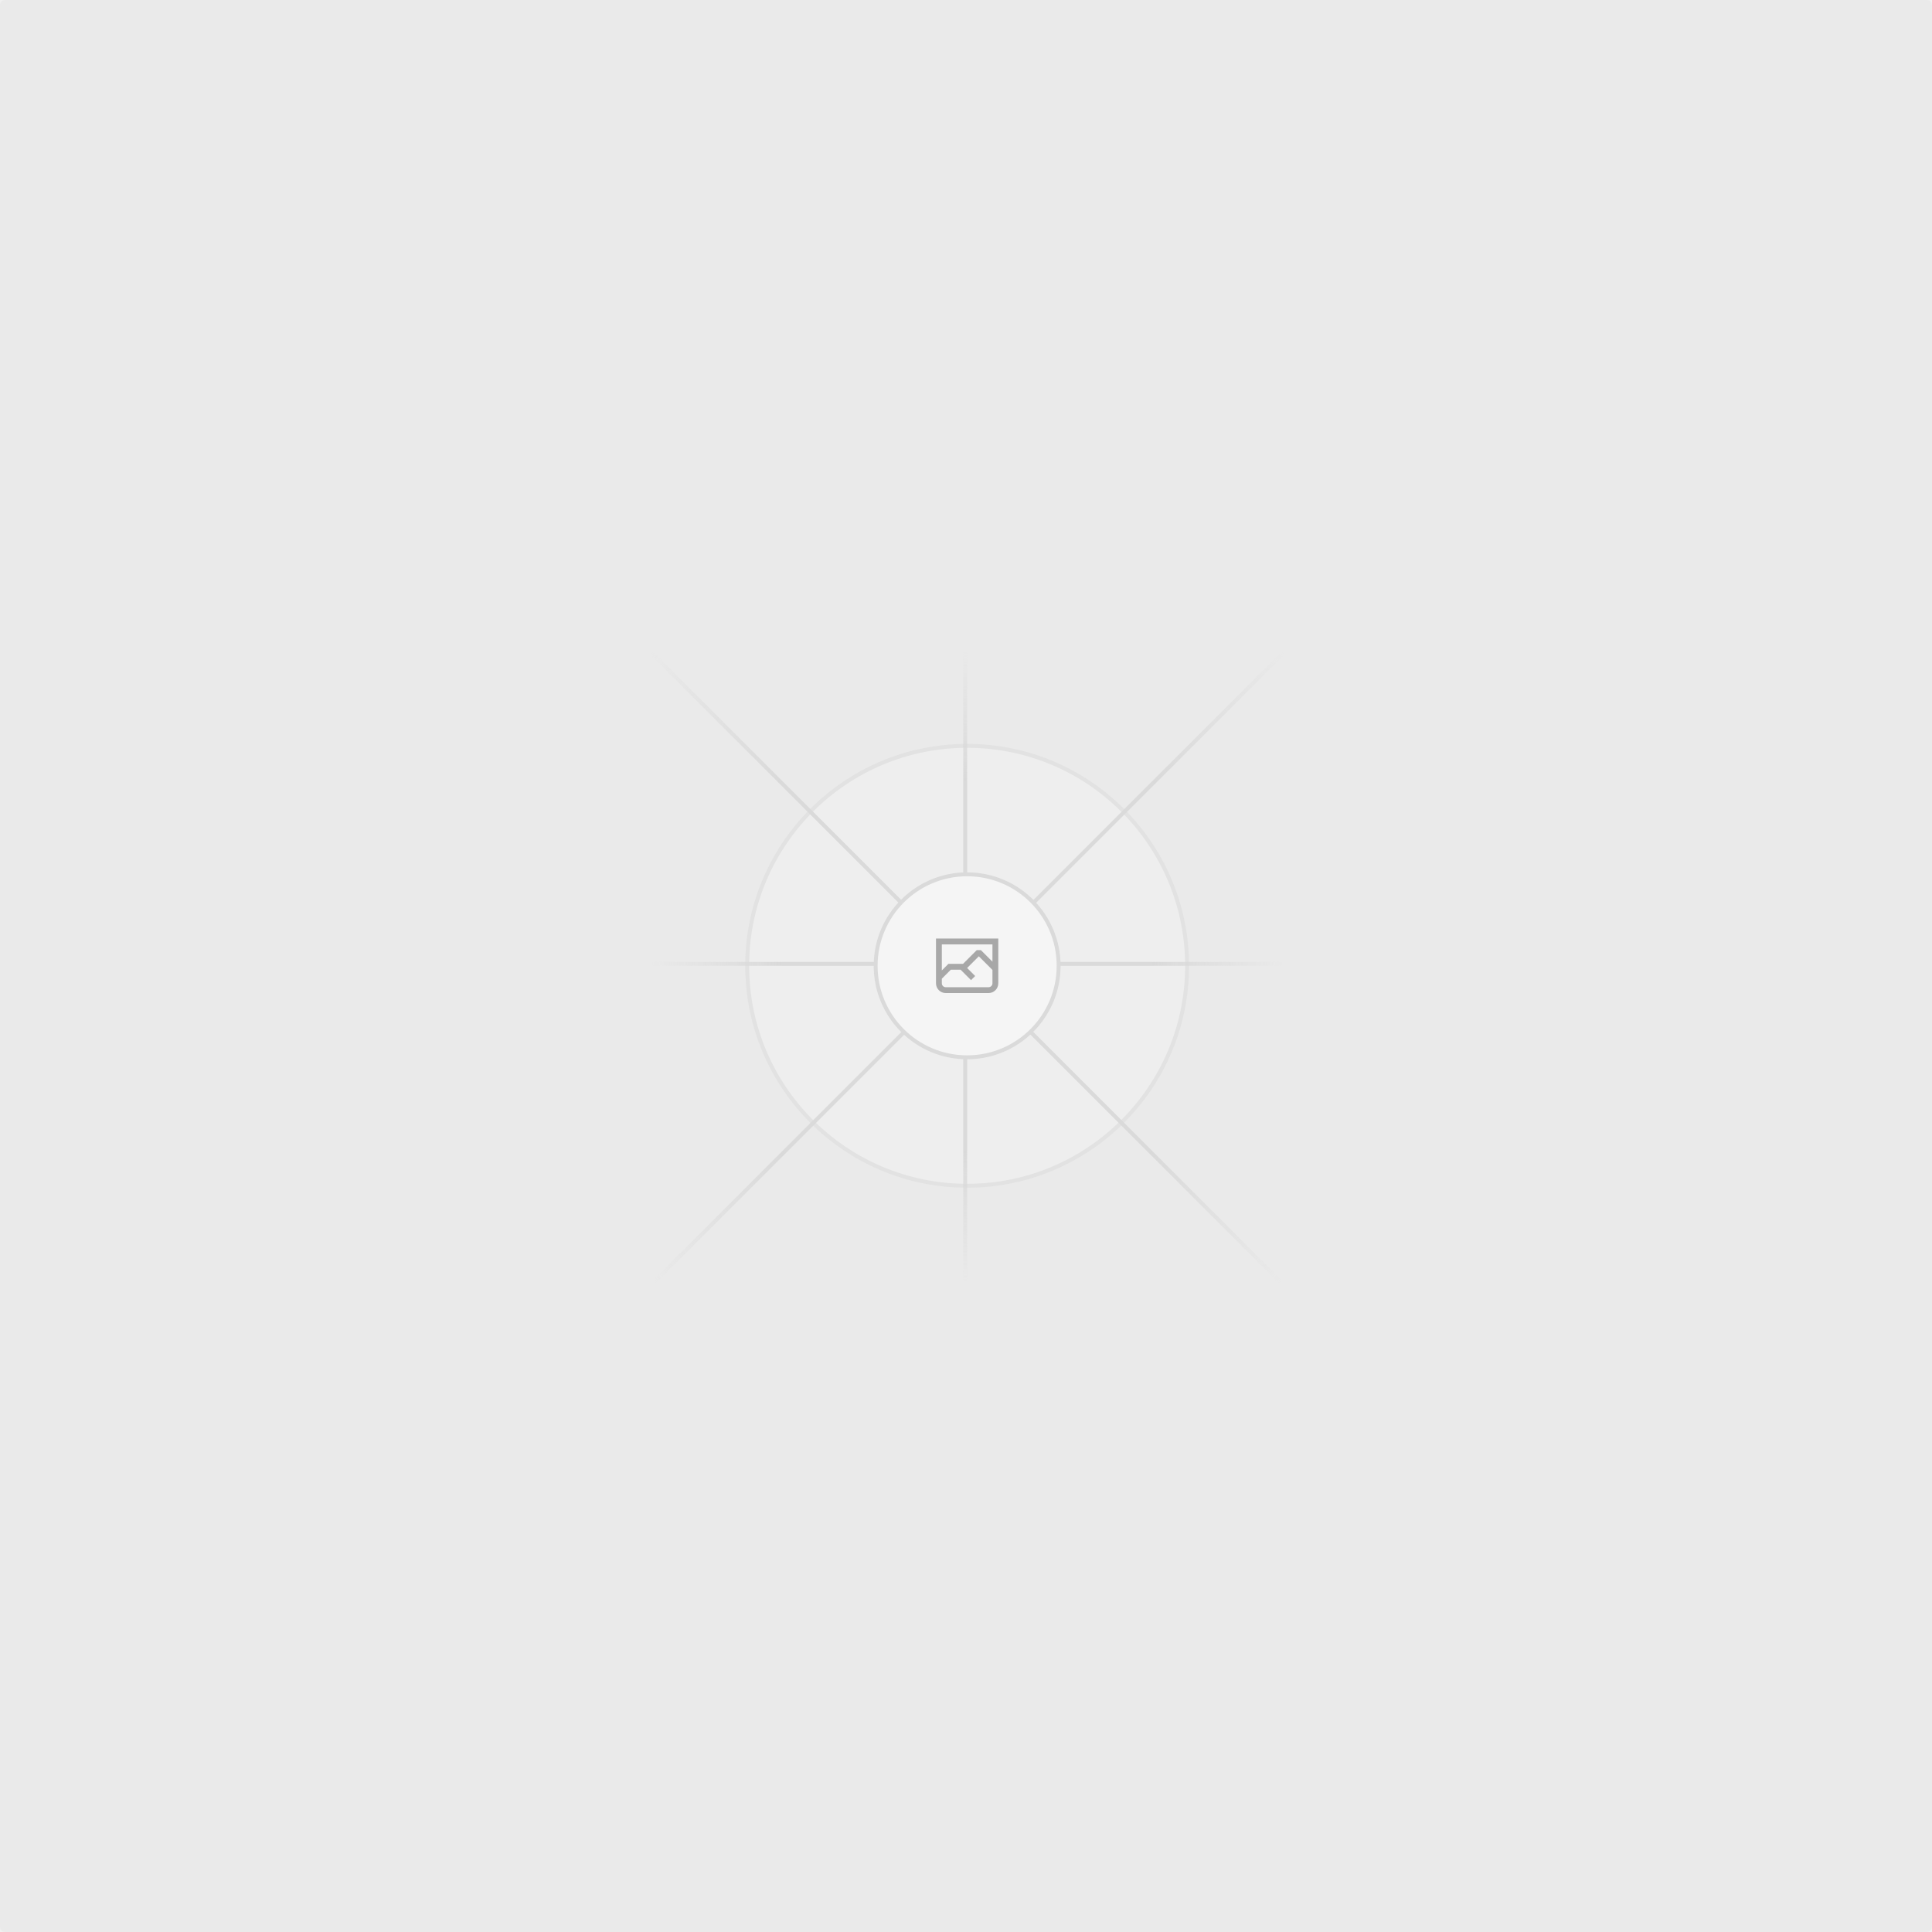
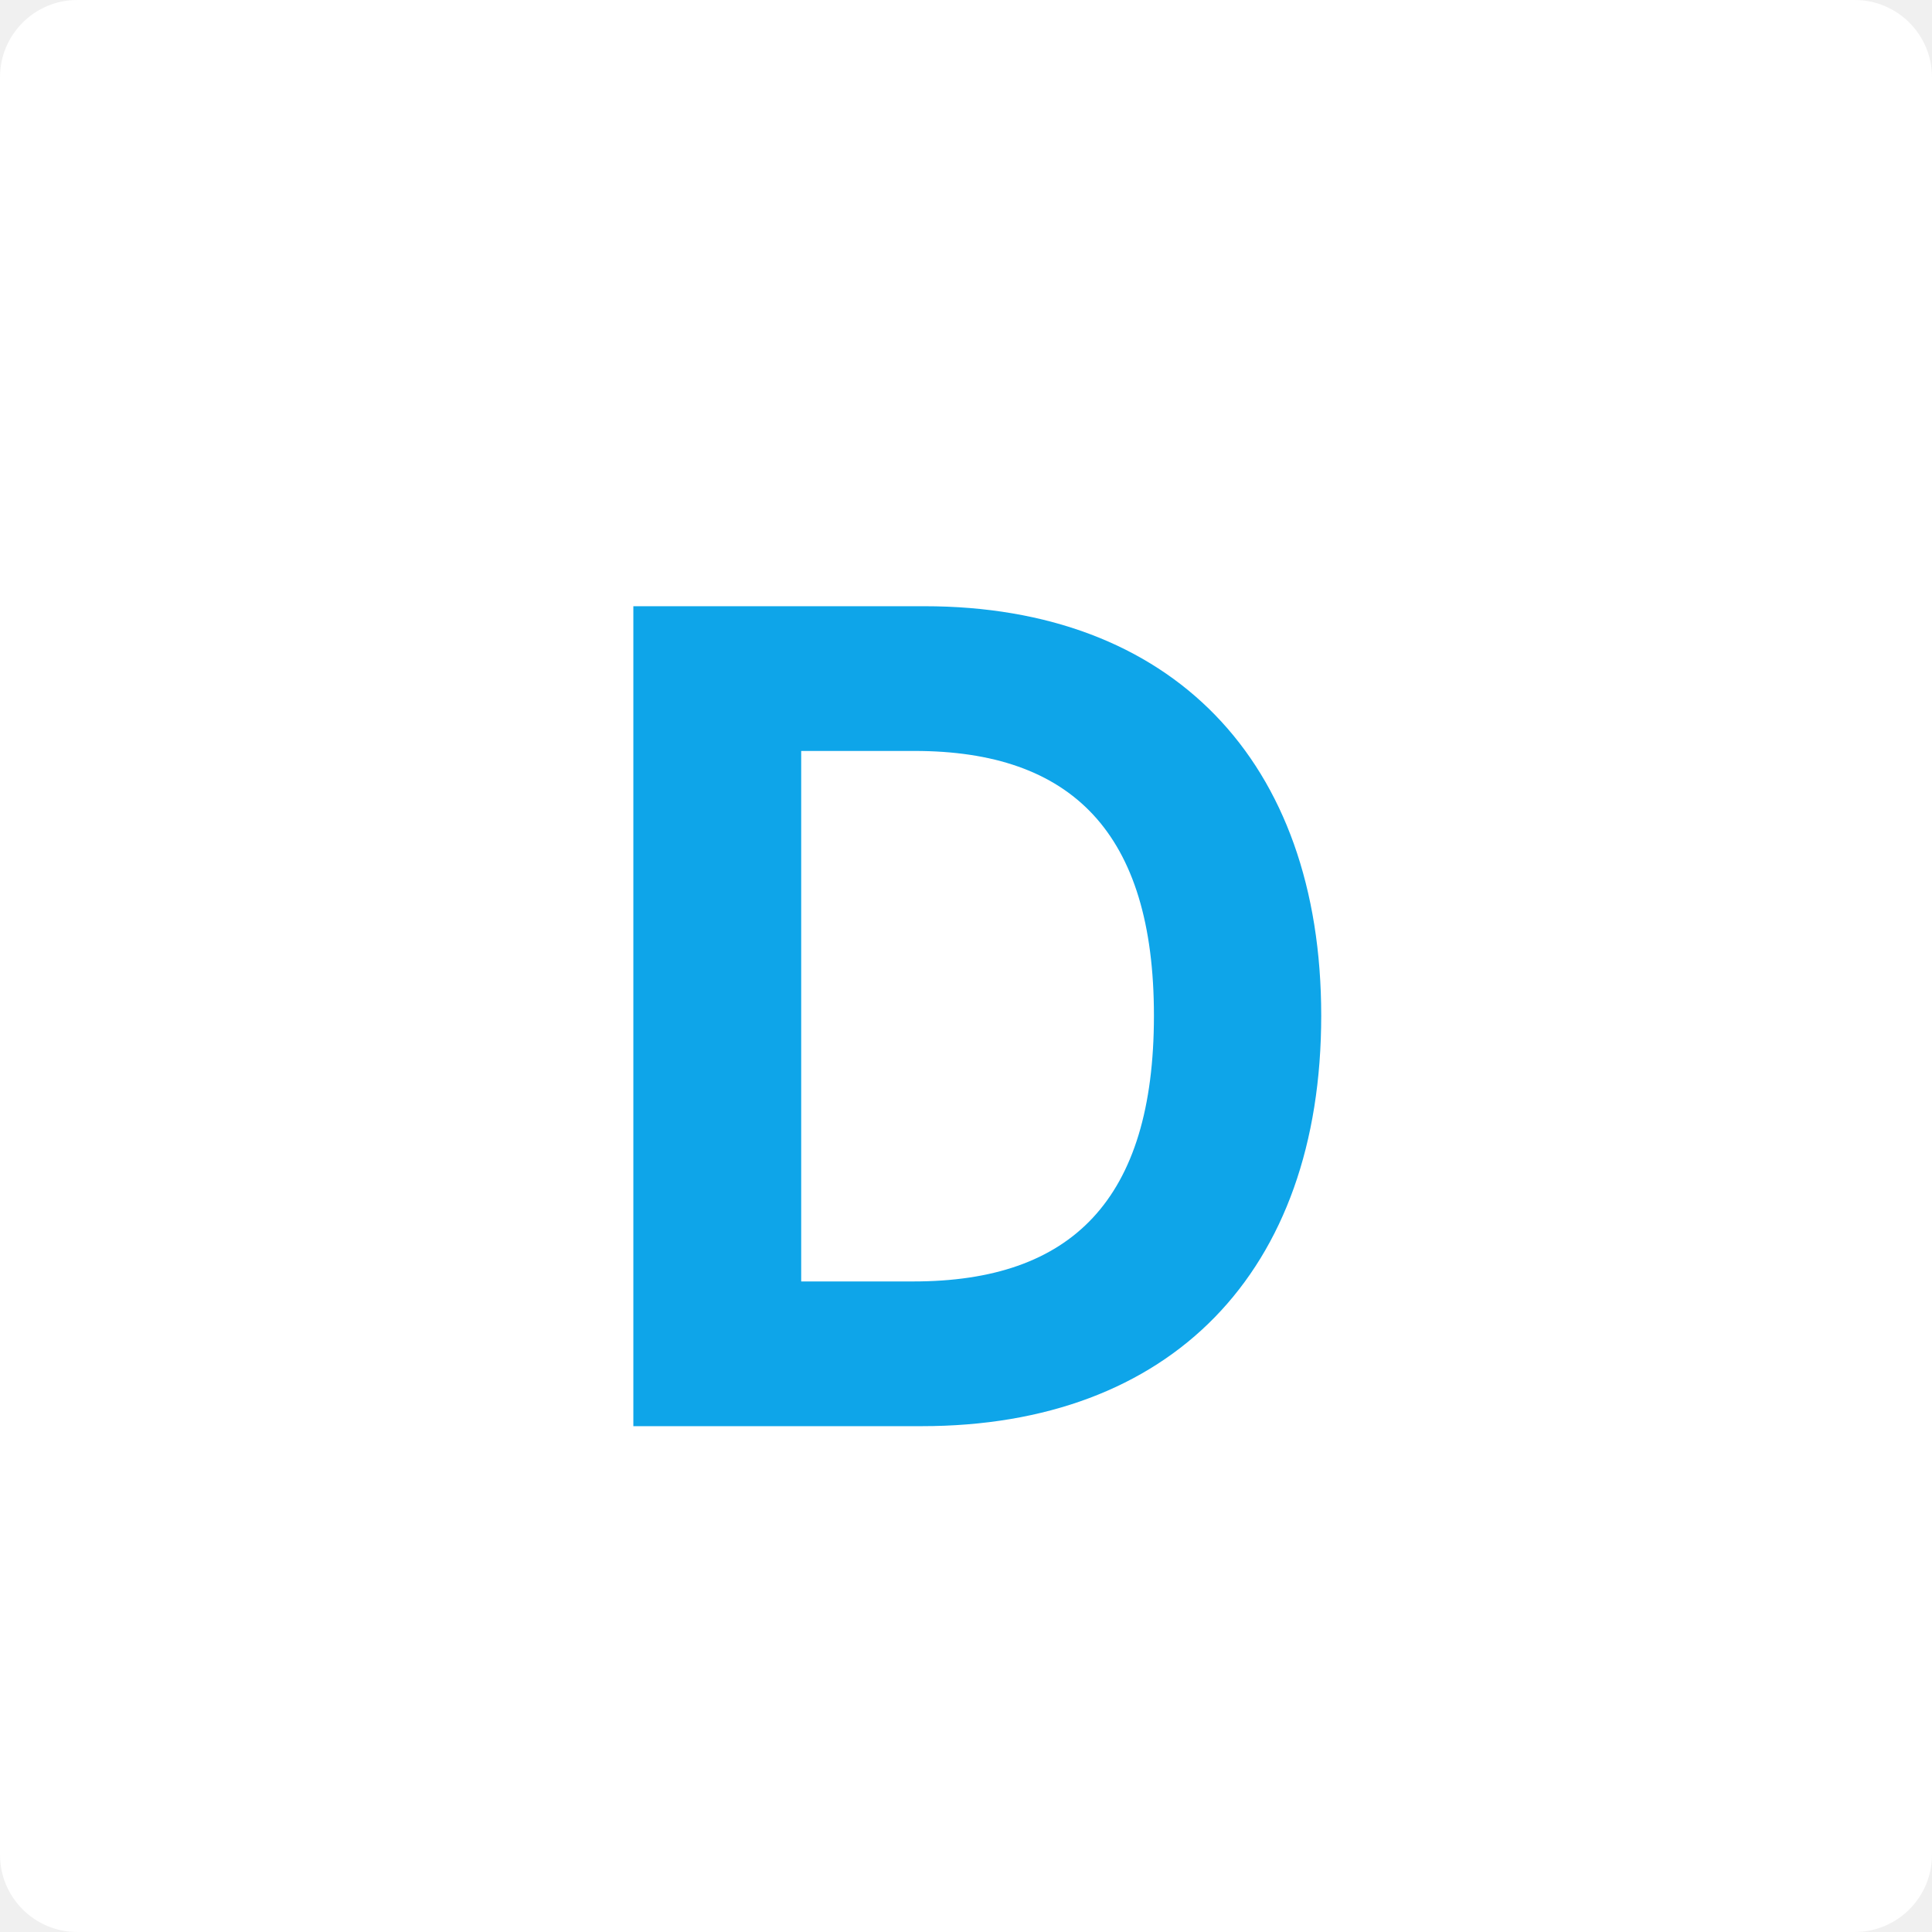
- <svg xmlns="http://www.w3.org/2000/svg" width="1200" height="1200" fill="none">
-   <rect width="1200" height="1200" fill="#EAEAEA" rx="3" />
-   <g opacity=".5">
-     <g opacity=".5">
-       <path fill="#FAFAFA" d="M600.709 736.5c-75.454 0-136.621-61.167-136.621-136.62 0-75.454 61.167-136.621 136.621-136.621 75.453 0 136.62 61.167 136.62 136.621 0 75.453-61.167 136.62-136.62 136.62Z" />
-       <path stroke="#C9C9C9" stroke-width="2.418" d="M600.709 736.5c-75.454 0-136.621-61.167-136.621-136.62 0-75.454 61.167-136.621 136.621-136.621 75.453 0 136.62 61.167 136.62 136.621 0 75.453-61.167 136.62-136.62 136.62Z" />
-     </g>
-     <path stroke="url(#a)" stroke-width="2.418" d="M0-1.209h553.581" transform="scale(1 -1) rotate(45 1163.11 91.165)" />
-     <path stroke="url(#b)" stroke-width="2.418" d="M404.846 598.671h391.726" />
-     <path stroke="url(#c)" stroke-width="2.418" d="M599.5 795.742V404.017" />
-     <path stroke="url(#d)" stroke-width="2.418" d="m795.717 796.597-391.441-391.44" />
-     <path fill="#fff" d="M600.709 656.704c-31.384 0-56.825-25.441-56.825-56.824 0-31.384 25.441-56.825 56.825-56.825 31.383 0 56.824 25.441 56.824 56.825 0 31.383-25.441 56.824-56.824 56.824Z" />
-     <g clip-path="url(#e)">
-       <path fill="#666" fill-rule="evenodd" d="M616.426 586.58h-31.434v16.176l3.553-3.554.531-.531h9.068l.074-.074 8.463-8.463h2.565l7.18 7.181V586.58Zm-15.715 14.654 3.698 3.699 1.283 1.282-2.565 2.565-1.282-1.283-5.2-5.199h-6.066l-5.514 5.514-.073.073v2.876a2.418 2.418 0 0 0 2.418 2.418h26.598a2.418 2.418 0 0 0 2.418-2.418v-8.317l-8.463-8.463-7.181 7.181-.071.072Zm-19.347 5.442v4.085a6.045 6.045 0 0 0 6.046 6.045h26.598a6.044 6.044 0 0 0 6.045-6.045v-7.108l1.356-1.355-1.282-1.283-.074-.073v-17.989h-38.689v23.43l-.146.146.146.147Z" clip-rule="evenodd" />
-     </g>
-     <path stroke="#C9C9C9" stroke-width="2.418" d="M600.709 656.704c-31.384 0-56.825-25.441-56.825-56.824 0-31.384 25.441-56.825 56.825-56.825 31.383 0 56.824 25.441 56.824 56.825 0 31.383-25.441 56.824-56.824 56.824Z" />
-   </g>
-   <defs>
-     <linearGradient id="a" x1="554.061" x2="-.48" y1=".083" y2=".087" gradientUnits="userSpaceOnUse">
-       <stop stop-color="#C9C9C9" stop-opacity="0" />
-       <stop offset=".208" stop-color="#C9C9C9" />
-       <stop offset=".792" stop-color="#C9C9C9" />
-       <stop offset="1" stop-color="#C9C9C9" stop-opacity="0" />
-     </linearGradient>
-     <linearGradient id="b" x1="796.912" x2="404.507" y1="599.963" y2="599.965" gradientUnits="userSpaceOnUse">
-       <stop stop-color="#C9C9C9" stop-opacity="0" />
-       <stop offset=".208" stop-color="#C9C9C9" />
-       <stop offset=".792" stop-color="#C9C9C9" />
-       <stop offset="1" stop-color="#C9C9C9" stop-opacity="0" />
-     </linearGradient>
-     <linearGradient id="c" x1="600.792" x2="600.794" y1="403.677" y2="796.082" gradientUnits="userSpaceOnUse">
-       <stop stop-color="#C9C9C9" stop-opacity="0" />
-       <stop offset=".208" stop-color="#C9C9C9" />
-       <stop offset=".792" stop-color="#C9C9C9" />
-       <stop offset="1" stop-color="#C9C9C9" stop-opacity="0" />
-     </linearGradient>
-     <linearGradient id="d" x1="404.85" x2="796.972" y1="403.903" y2="796.02" gradientUnits="userSpaceOnUse">
-       <stop stop-color="#C9C9C9" stop-opacity="0" />
-       <stop offset=".208" stop-color="#C9C9C9" />
-       <stop offset=".792" stop-color="#C9C9C9" />
-       <stop offset="1" stop-color="#C9C9C9" stop-opacity="0" />
-     </linearGradient>
-     <clipPath id="e">
-       <path fill="#fff" d="M581.364 580.535h38.689v38.689h-38.689z" />
-     </clipPath>
-   </defs>
+ <svg xmlns="http://www.w3.org/2000/svg" width="1200" height="1200" viewBox="0 0 1200 1200">
+   <rect width="1200" height="1200" rx="48" fill="#ffffff" />
+   <circle cx="600" cy="600" r="480" fill="#ffffff" />
+   <text x="50%" y="52%" text-anchor="middle" dominant-baseline="middle" font-family="Inter, Arial, Helvetica, sans-serif" font-weight="700" font-size="700" fill="#0ea5e9">D</text>
</svg>
